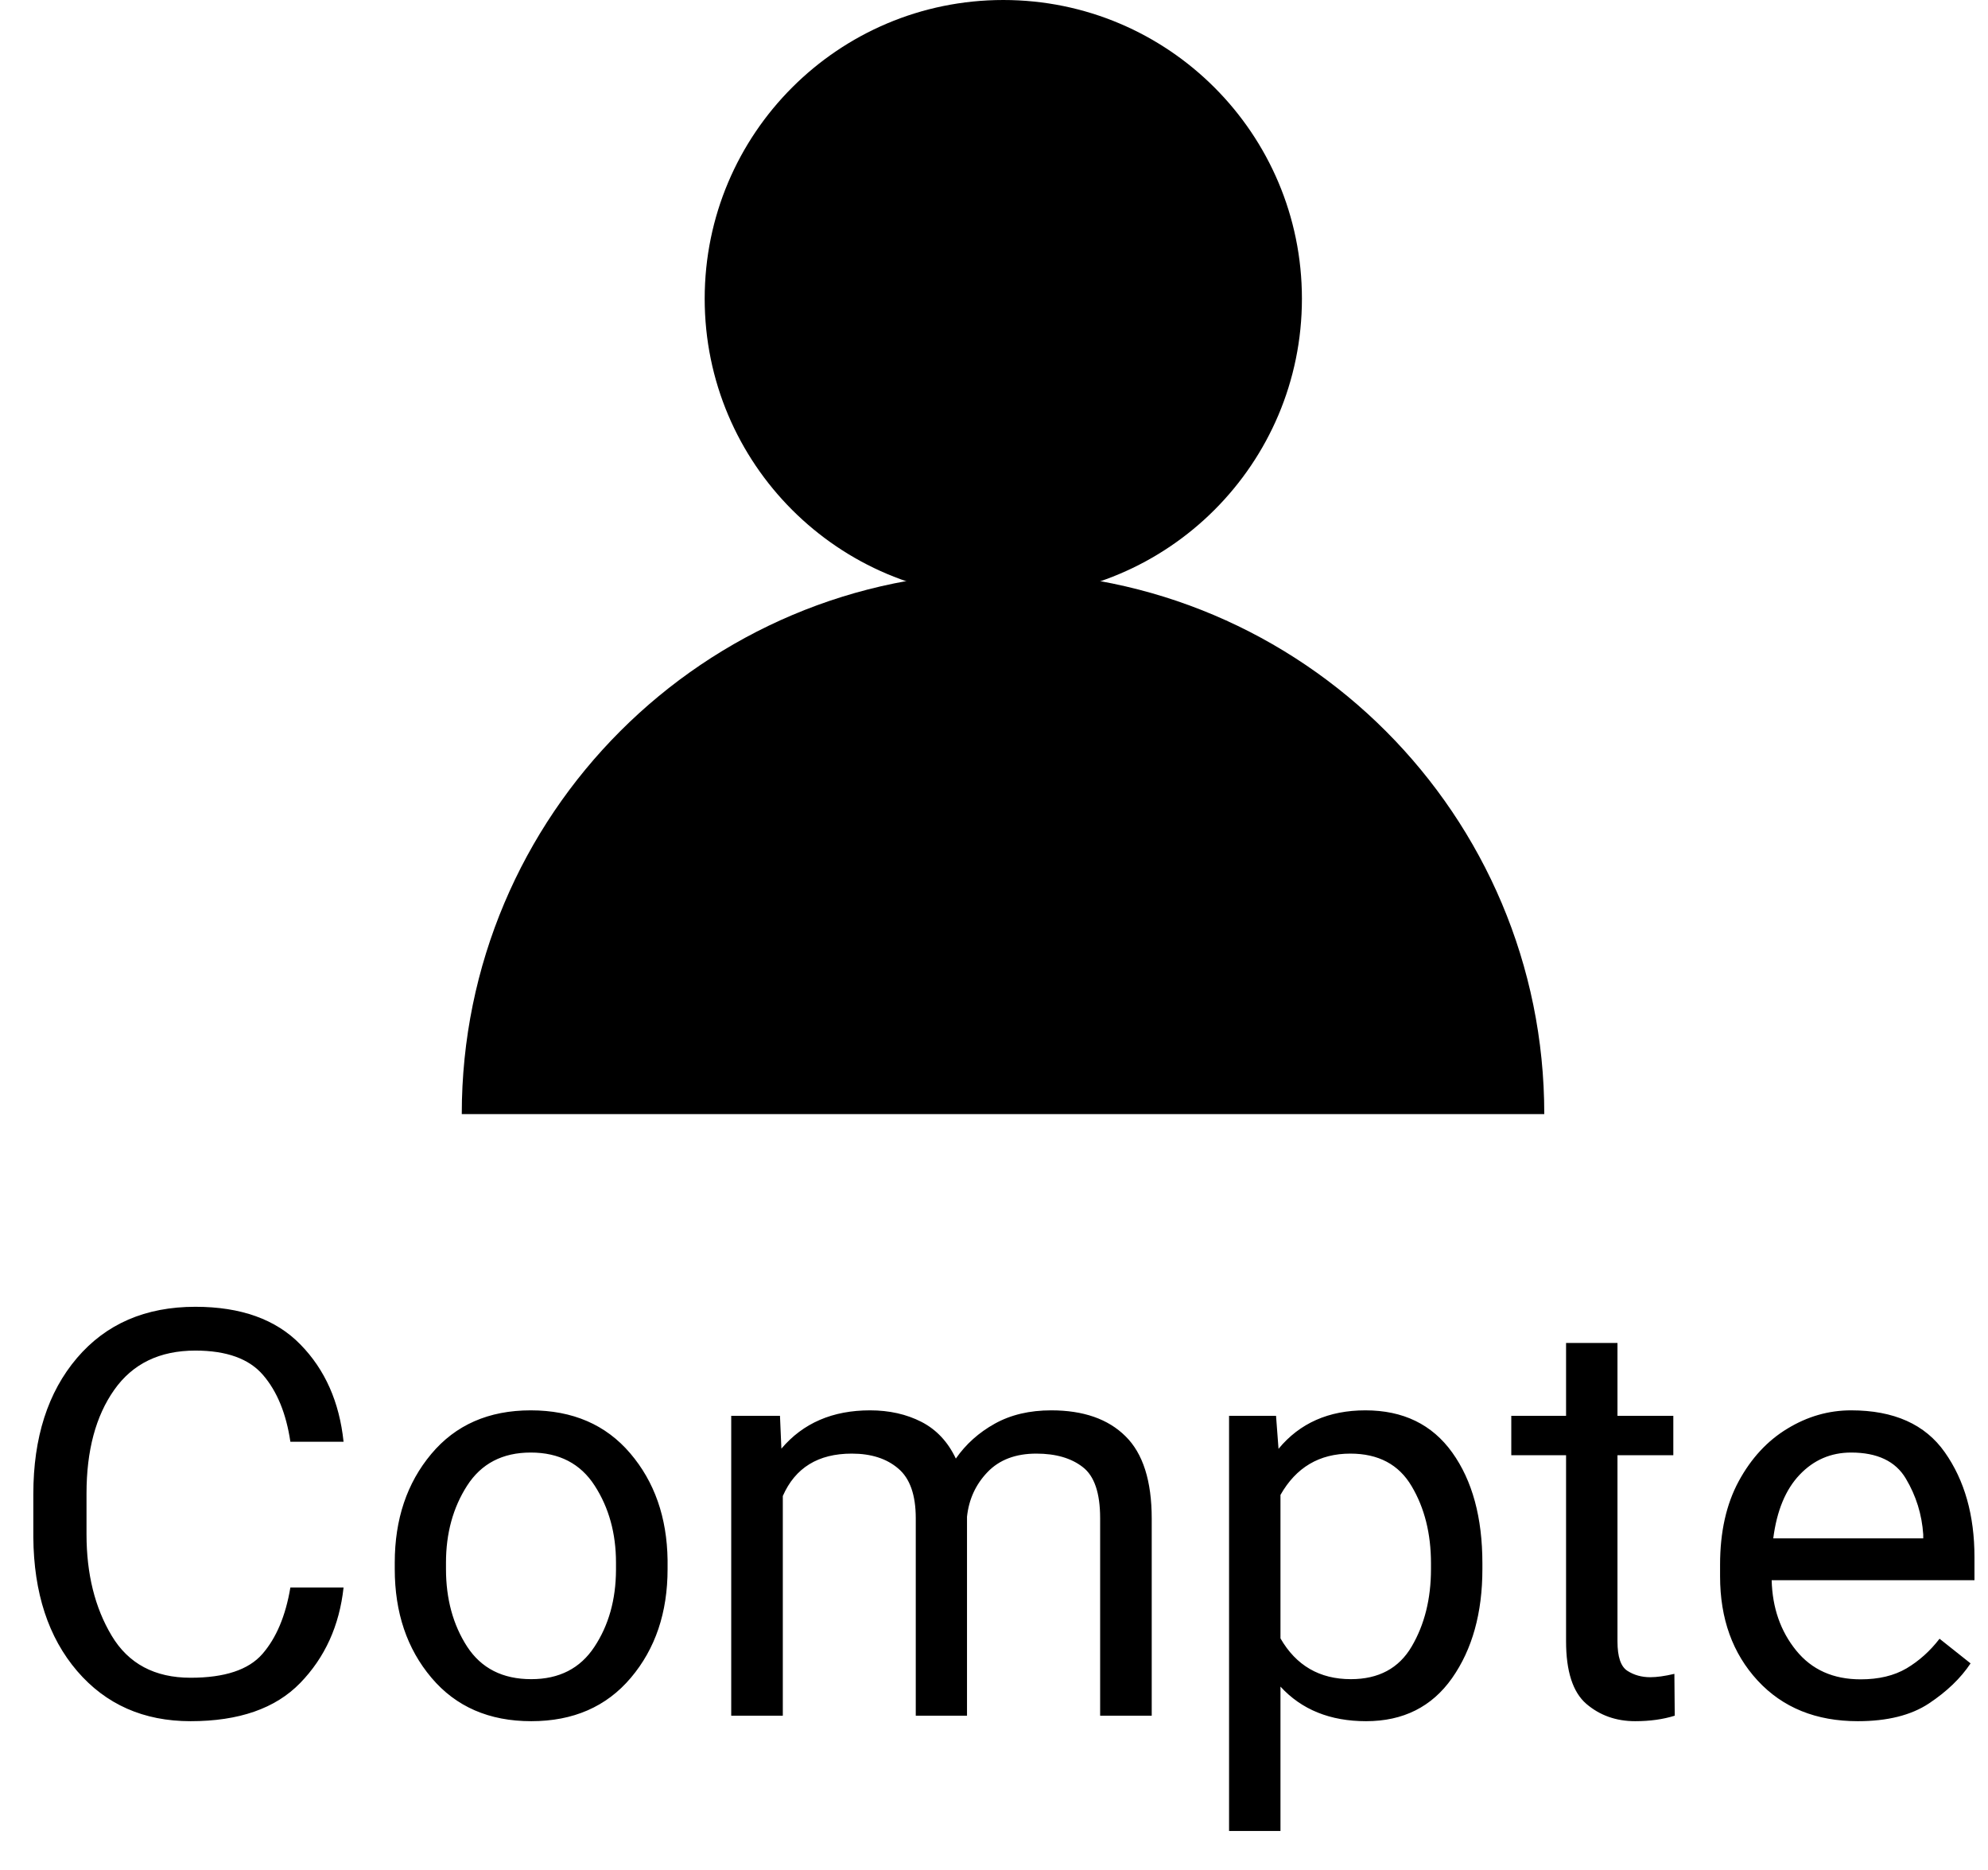
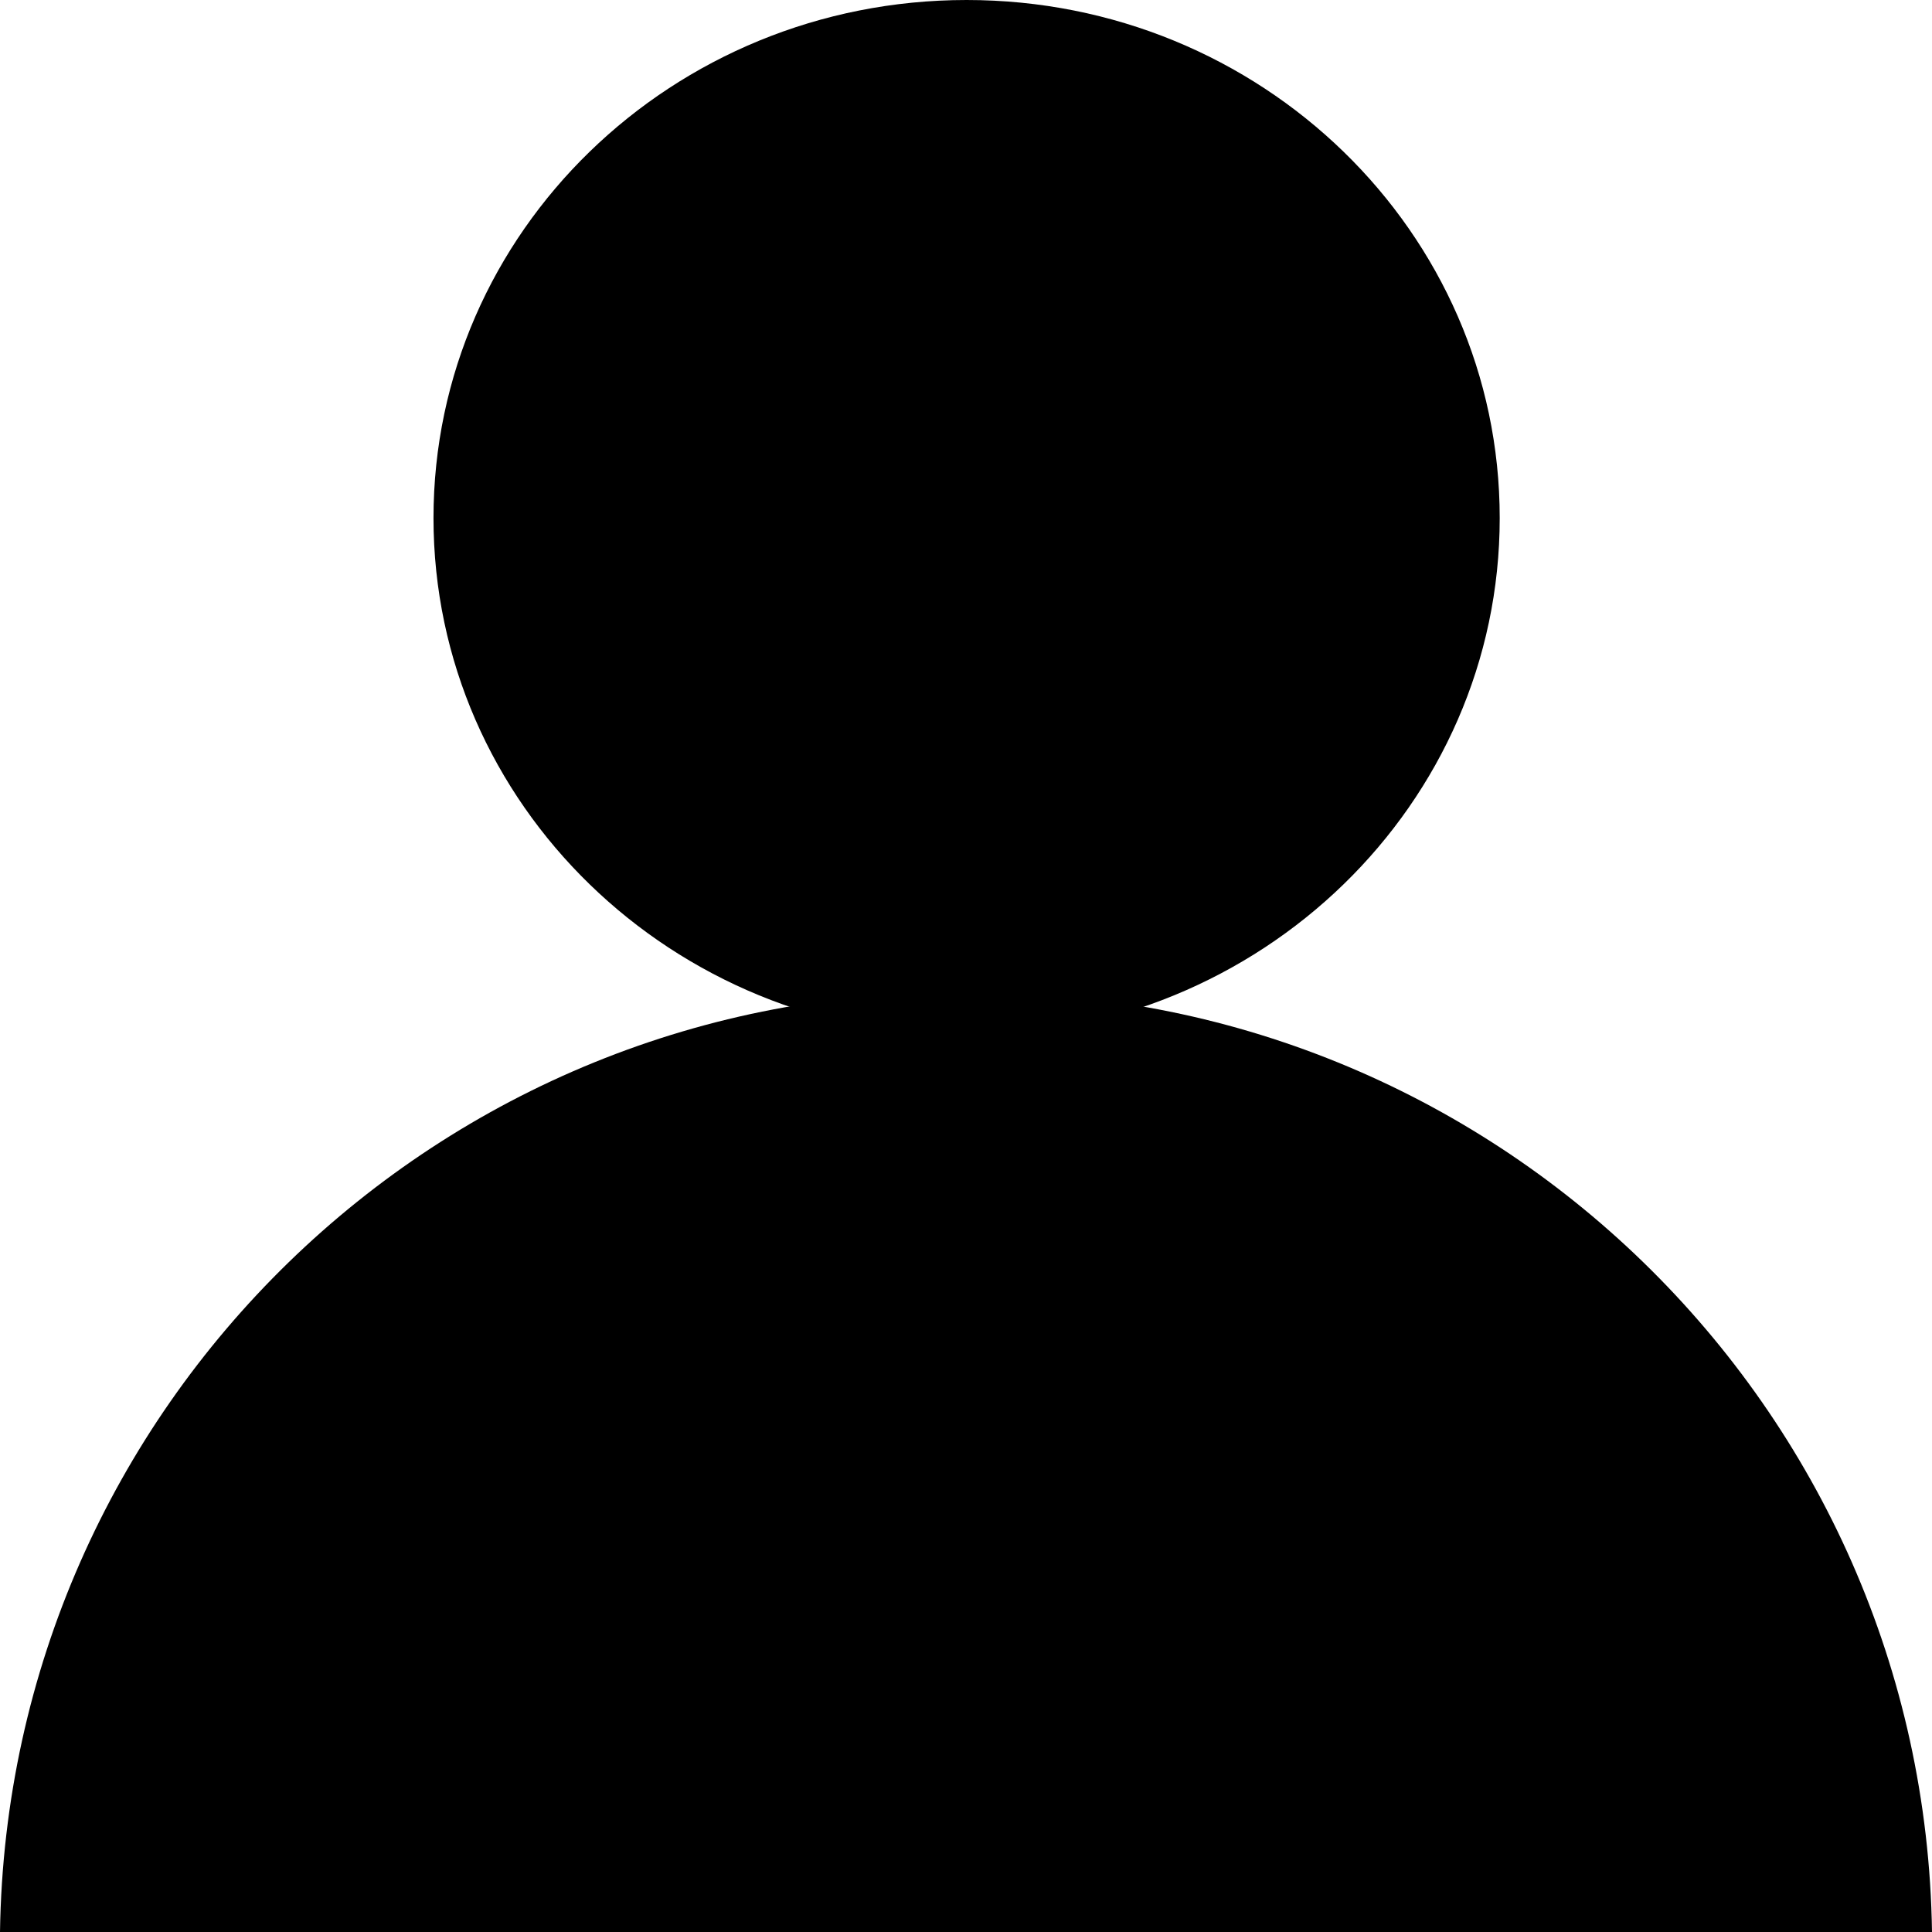
- <svg xmlns="http://www.w3.org/2000/svg" viewBox="0 0 175.22 164.73">
-   <defs>
-     <style>.cls-1{font-size:50px;font-family:Roboto-Regular, Roboto;}</style>
-   </defs>
-   <g id="Calque_2" data-name="Calque 2">
-     <g id="Layer_1" data-name="Layer 1">
-       <circle cx="88.43" cy="26.32" r="26.32" />
-       <path d="M88.43,50.44A47.72,47.72,0,0,0,40.7,98.17h95.41A47.71,47.71,0,0,0,88.43,50.44Z" />
-       <text class="cls-1" transform="translate(0 151.18)">Compte</text>
-     </g>
-   </g>
+ <svg xmlns="http://www.w3.org/2000/svg" id="Calque_1" data-name="Calque 1" viewBox="0 0 32 32">
+   <ellipse cx="16.01" cy="8.58" rx="8.83" ry="8.58" />
+   <path d="M16,16.44A15.79,15.79,0,0,0,0,32H32A15.79,15.79,0,0,0,16,16.44Z" />
</svg>
